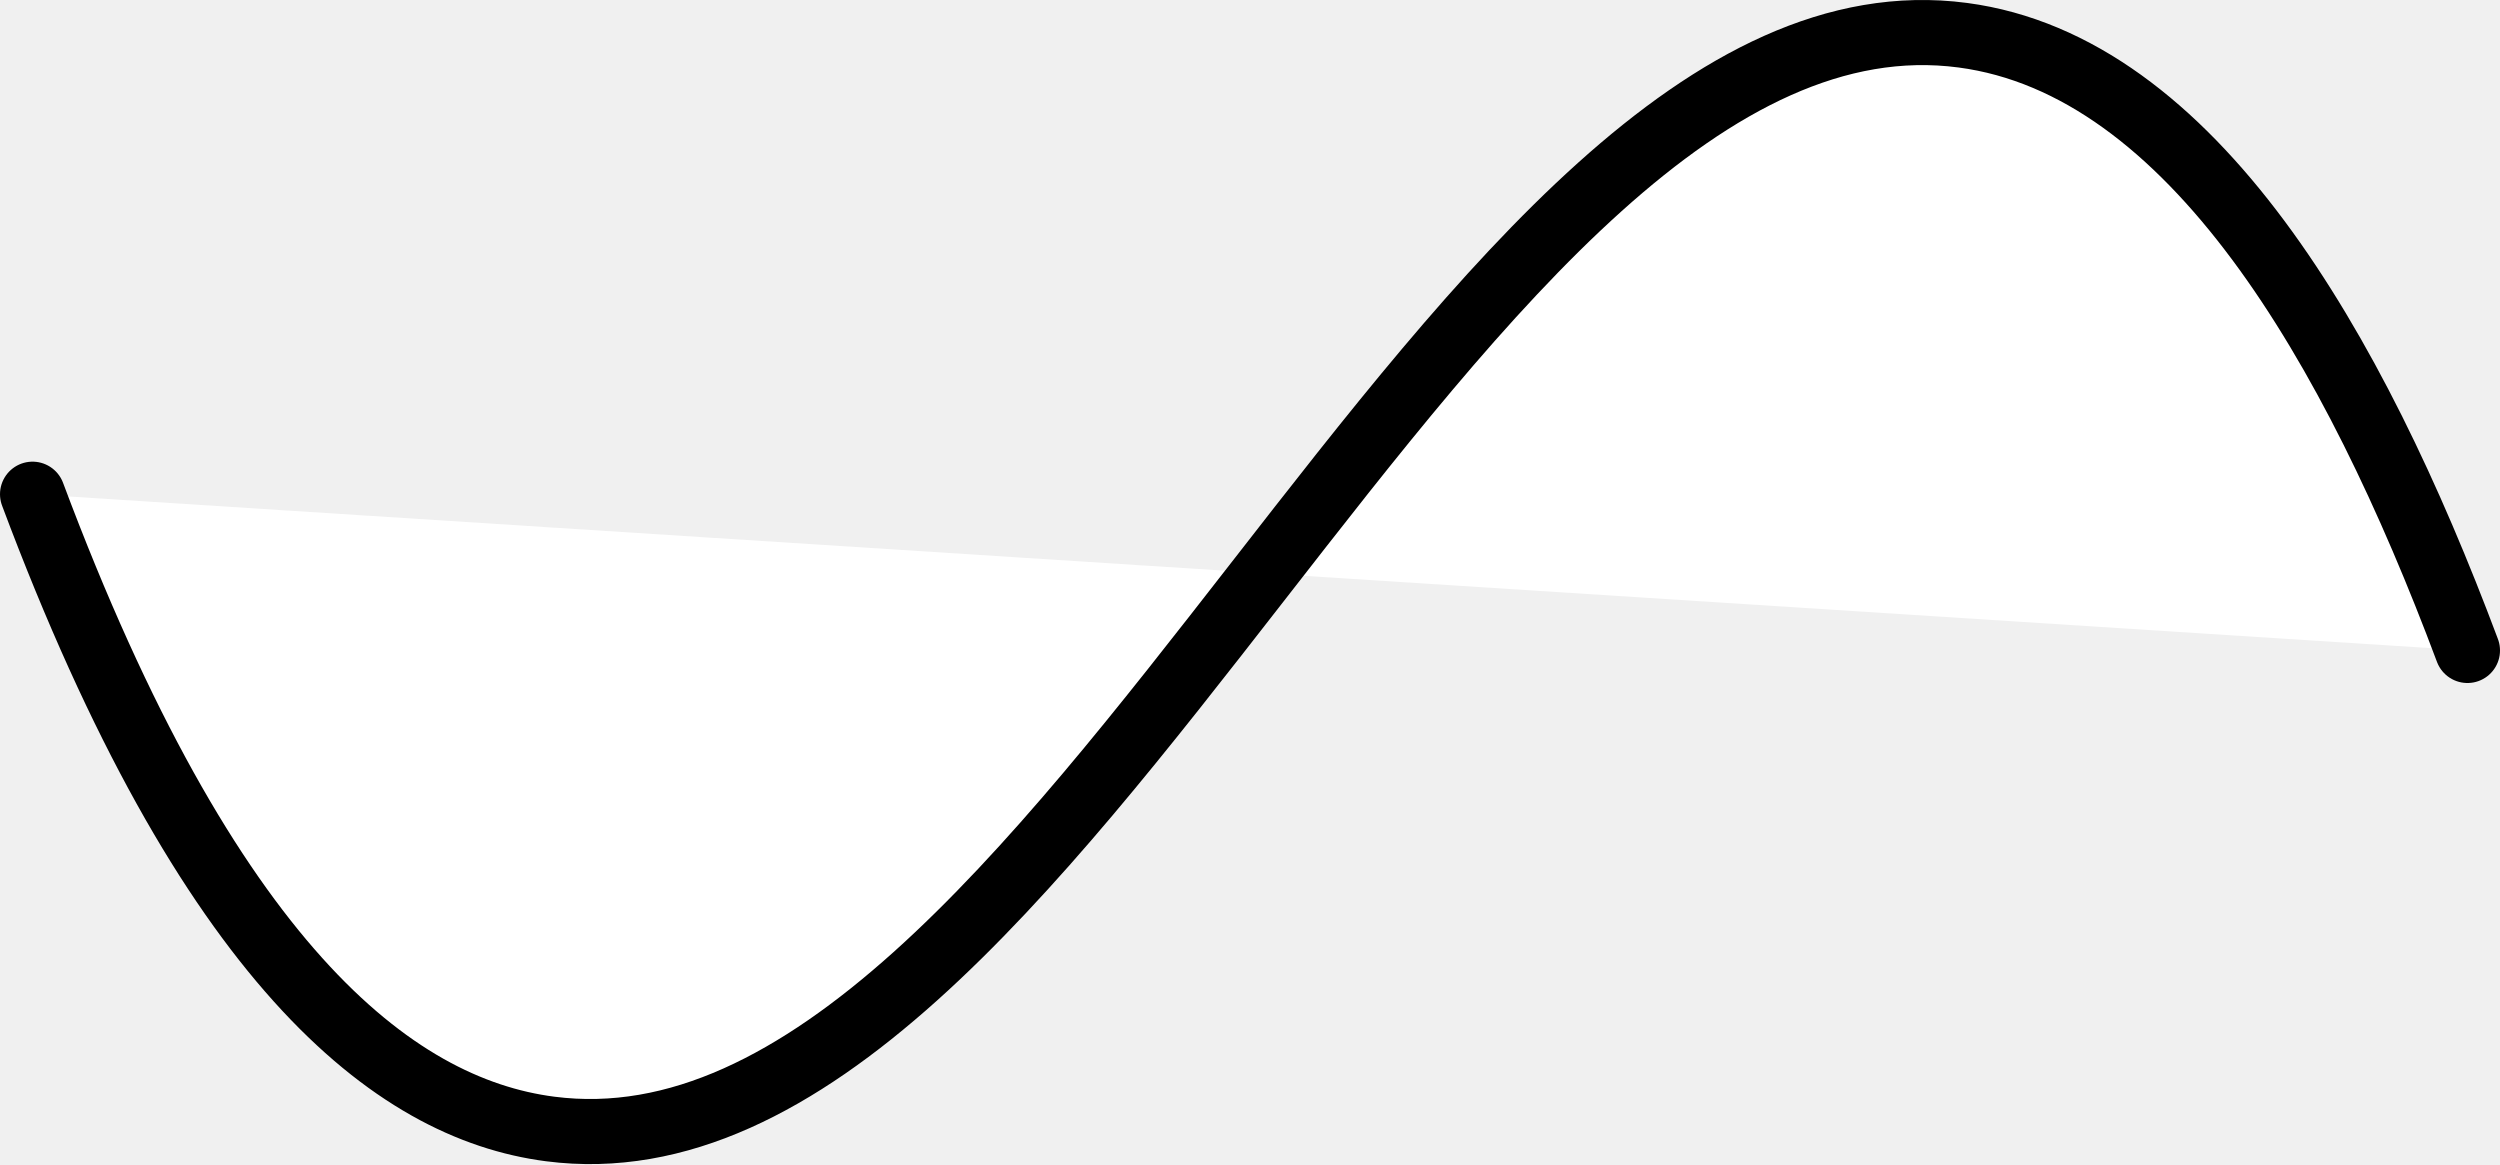
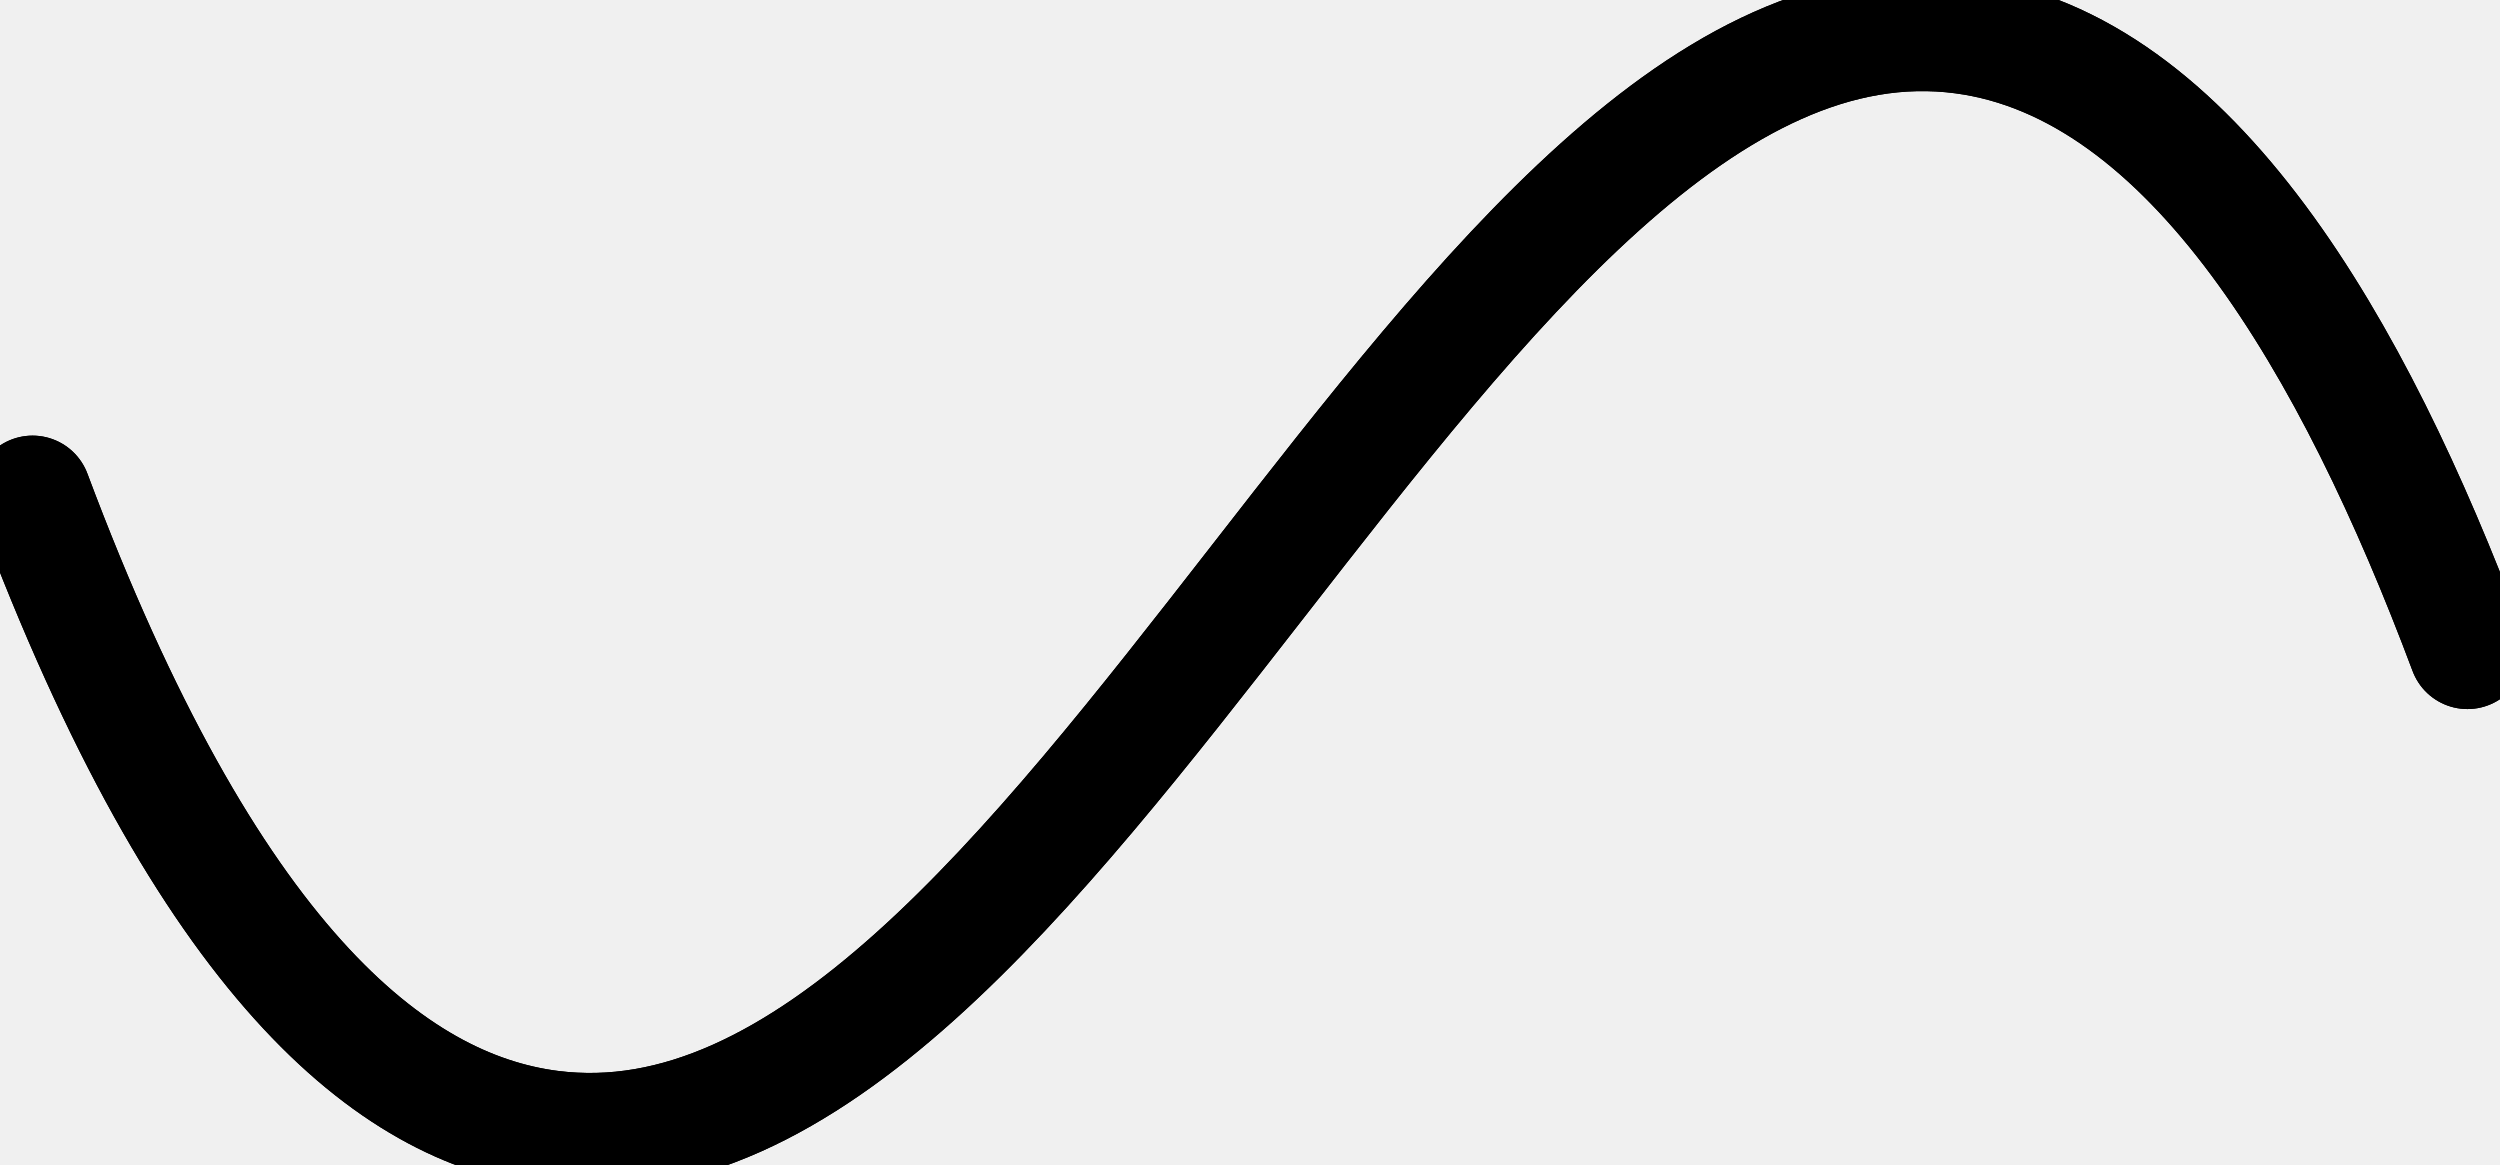
<svg xmlns="http://www.w3.org/2000/svg" viewBox="0 0 384 178.81">
-   <defs>
-     <style>.cls-1{fill:#fff;}.cls-2{fill:none;stroke:#000;stroke-linecap:round;stroke-linejoin:round;stroke-width:10px;}</style>
-   </defs>
+   <defs />
  <g id="Layer_2" data-name="Layer 2">
    <g id="Layer_1-2" data-name="Layer 1">
-       <path class="cls-1" d="M5,75.91c26.93,71.94,55.24,94.36,79.5,97.5,78.5,10.16,139-178.34,217-168,35.12,4.66,60,47.77,77.5,94.5" />
-       <path class="cls-2" d="M5,75.91c26.93,71.94,55.24,94.36,79.5,97.5,78.5,10.16,139-178.34,217-168,35.12,4.66,60,47.77,77.5,94.5" />
+       <path style="fill:none;stroke:black;stroke-width:18;stroke-linecap:round;stroke-linejoin:round;" class="cls-1" d="M5,75.91c26.93,71.94,55.24,94.36,79.5,97.5,78.5,10.16,139-178.34,217-168,35.12,4.66,60,47.77,77.5,94.5" />
+       <path class="cls-2" style="fill:none;stroke:black;stroke-width:18;stroke-linecap:round;stroke-linejoin:round;" d="M5,75.91c26.93,71.94,55.24,94.36,79.5,97.5,78.5,10.16,139-178.34,217-168,35.12,4.66,60,47.77,77.5,94.5" />
    </g>
  </g>
</svg>
